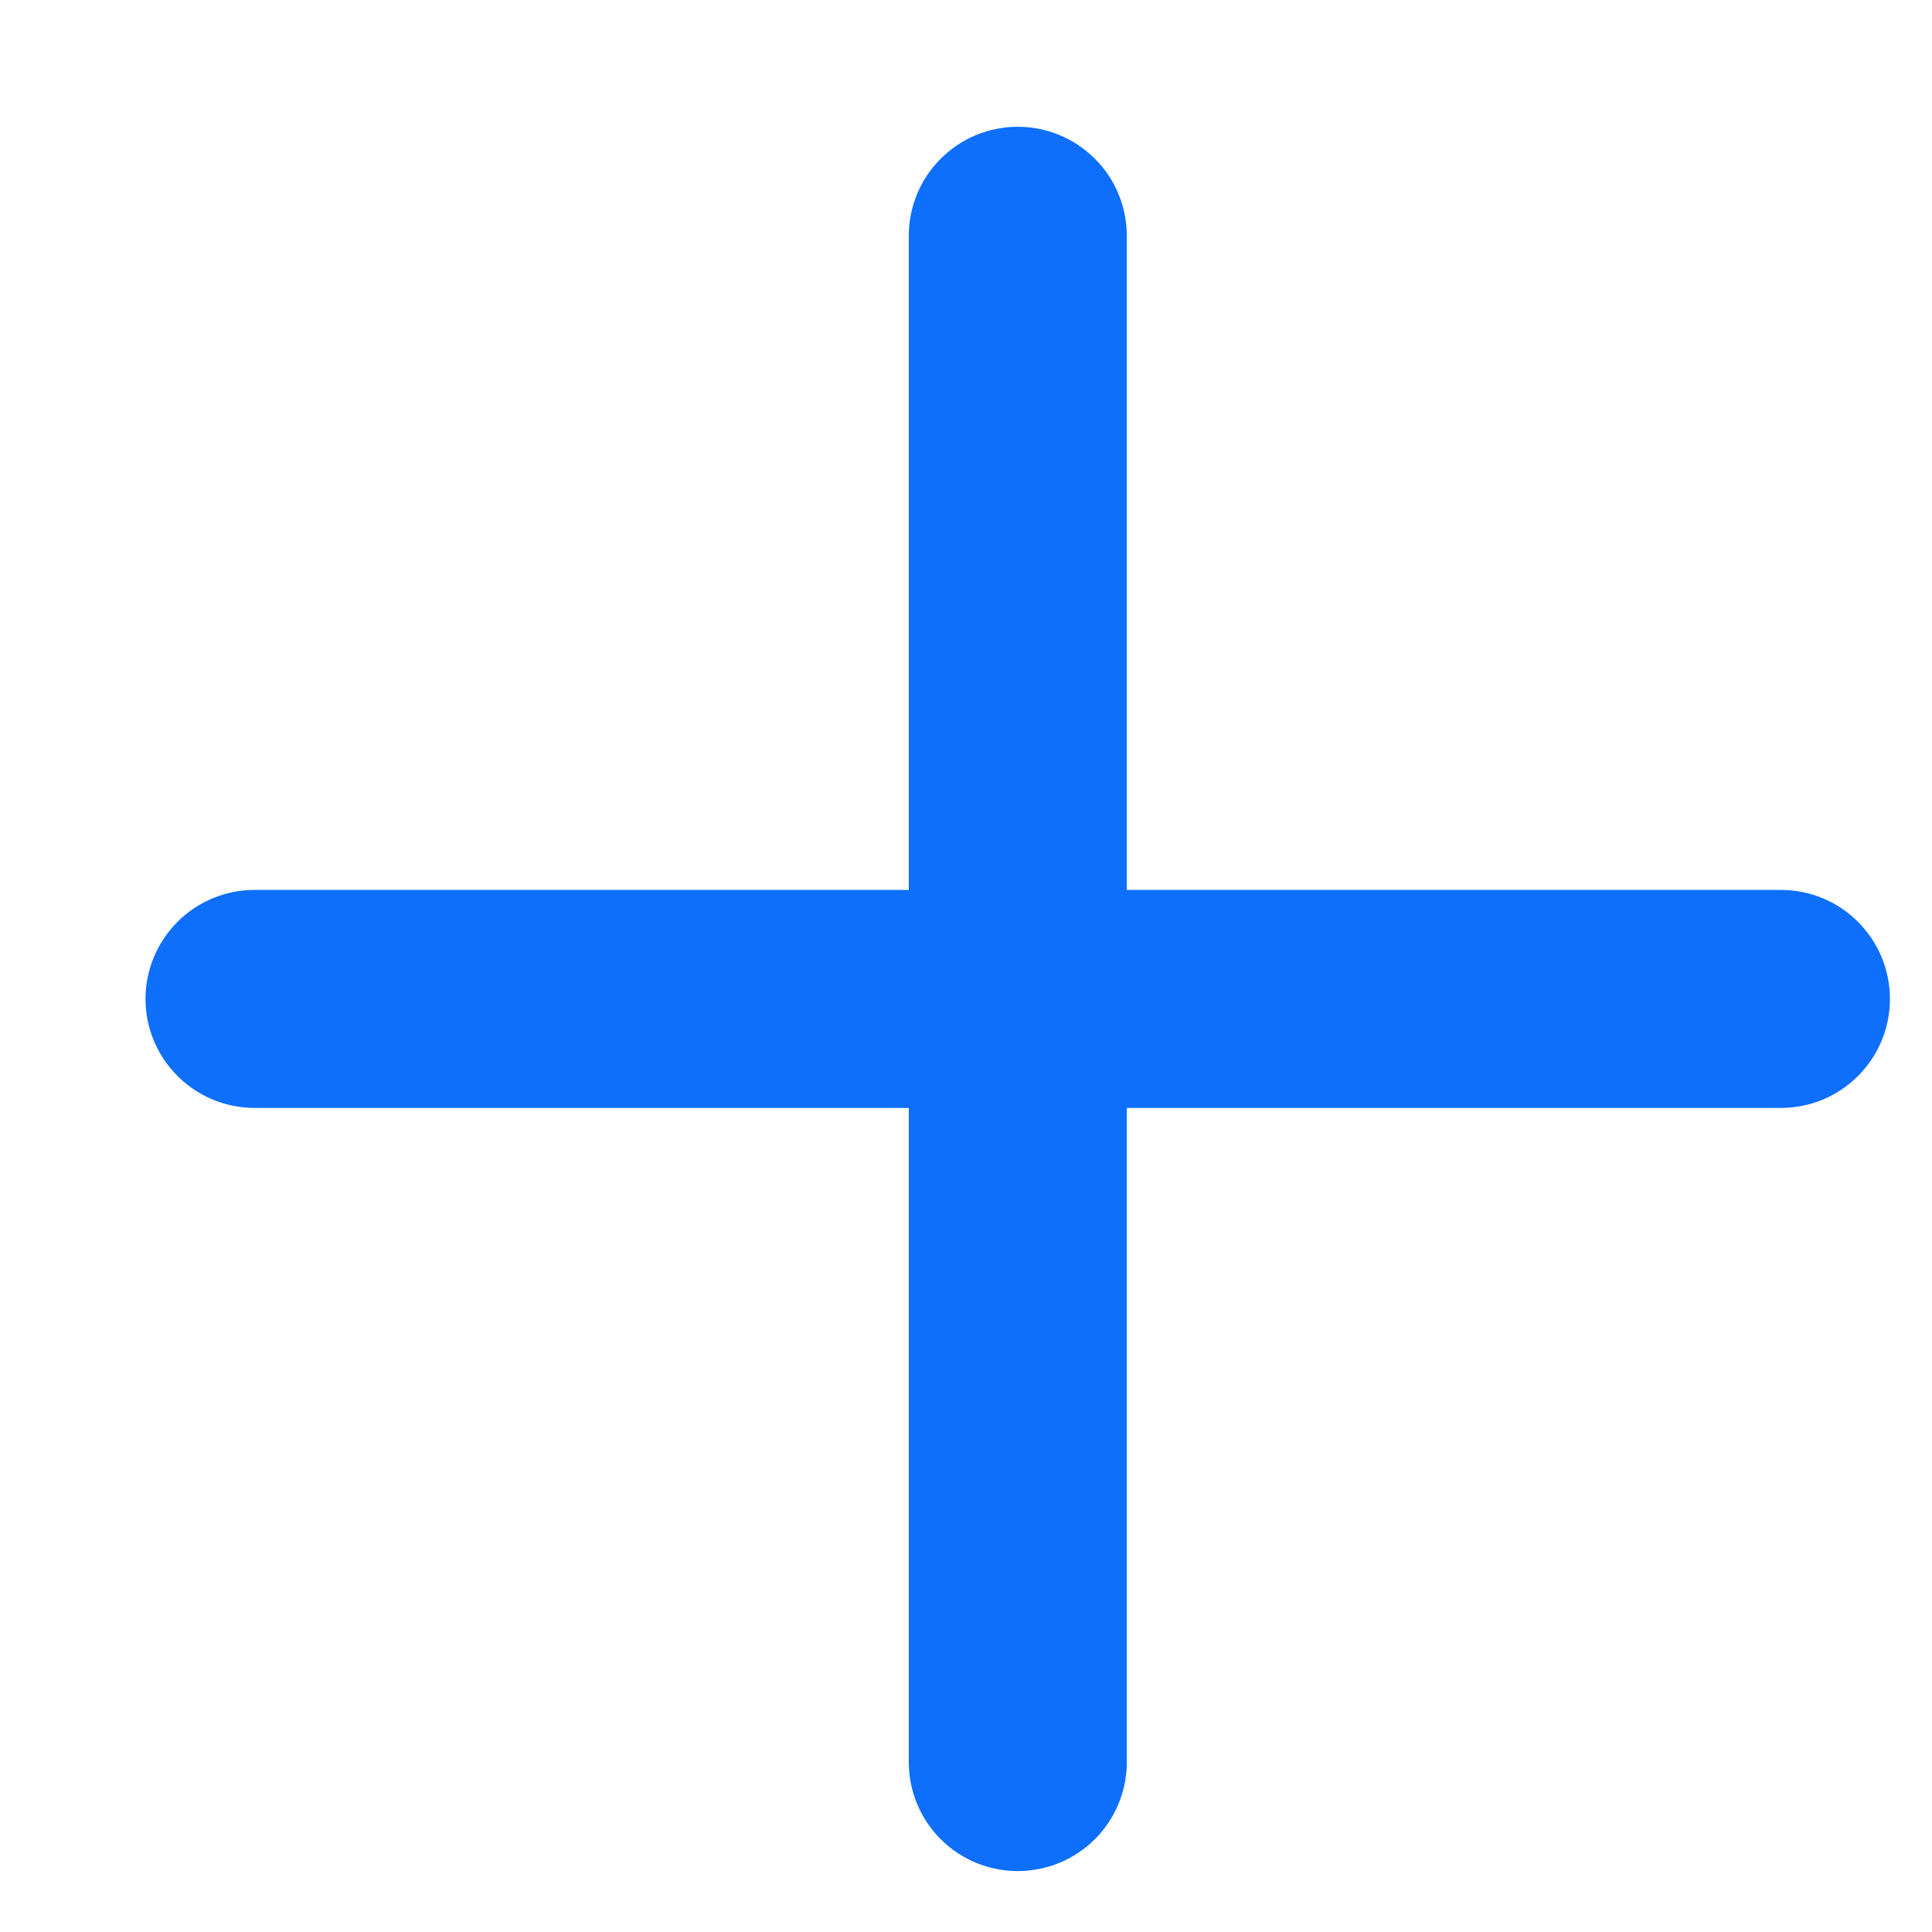
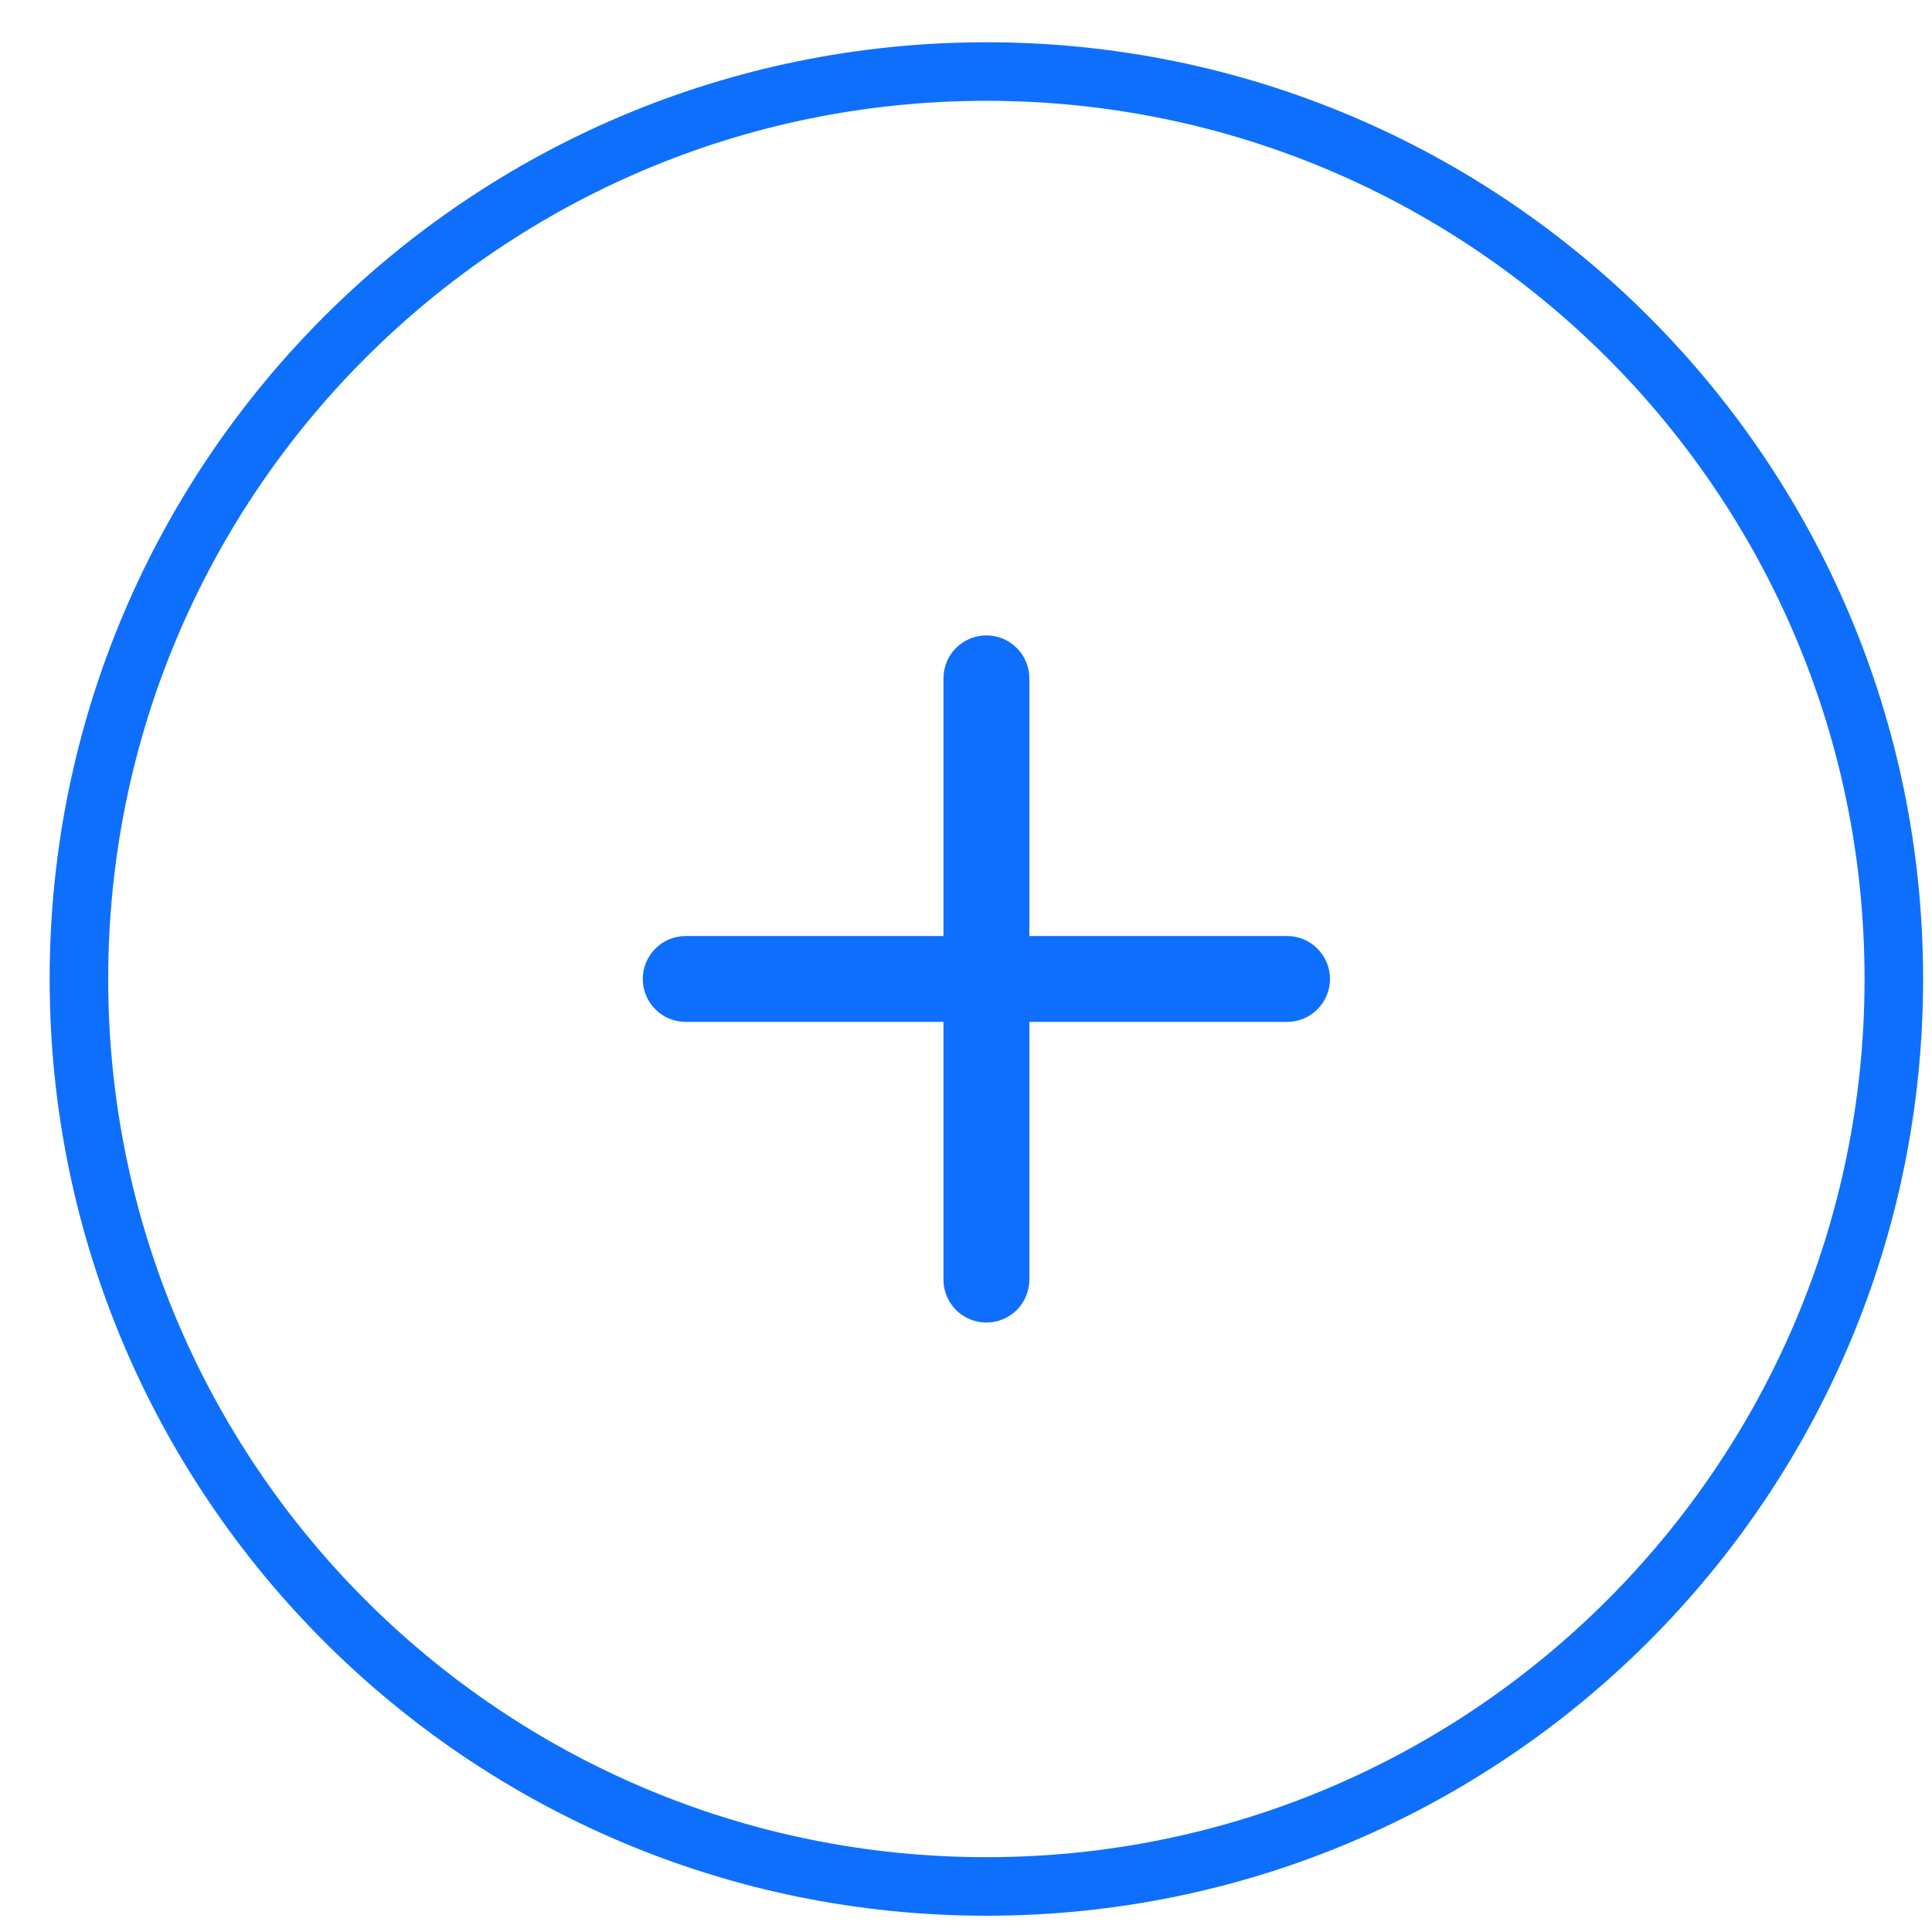
- <svg xmlns="http://www.w3.org/2000/svg" width="13" height="13" viewBox="0 0 13 13" fill="none">
-   <path d="M11.983 5.988H7.582V1.587C7.582 1.392 7.505 1.205 7.367 1.068C7.229 0.93 7.043 0.853 6.848 0.853C6.654 0.853 6.467 0.93 6.33 1.068C6.192 1.205 6.115 1.392 6.115 1.587V5.988H1.713C1.519 5.988 1.332 6.065 1.194 6.203C1.057 6.341 0.979 6.527 0.979 6.722C0.979 6.916 1.057 7.103 1.194 7.24C1.332 7.378 1.519 7.455 1.713 7.455H6.115V11.857C6.115 12.051 6.192 12.238 6.33 12.376C6.467 12.513 6.654 12.59 6.848 12.59C7.043 12.59 7.229 12.513 7.367 12.376C7.505 12.238 7.582 12.051 7.582 11.857V7.455H11.983C12.178 7.455 12.365 7.378 12.502 7.24C12.64 7.103 12.717 6.916 12.717 6.722C12.717 6.527 12.64 6.341 12.502 6.203C12.365 6.065 12.178 5.988 11.983 5.988Z" fill="#0E6FFD" />
+ <svg xmlns="http://www.w3.org/2000/svg" width="33" height="33" viewBox="0 0 33 33" fill="none">
+   <path d="M21.983 15.988H17.582V11.586C17.582 11.392 17.505 11.205 17.367 11.068C17.229 10.93 17.043 10.853 16.848 10.853C16.654 10.853 16.467 10.93 16.329 11.068C16.192 11.205 16.115 11.392 16.115 11.586V15.988H11.713C11.518 15.988 11.332 16.065 11.194 16.203C11.057 16.34 10.979 16.527 10.979 16.722C10.979 16.916 11.057 17.103 11.194 17.24C11.332 17.378 11.518 17.455 11.713 17.455H16.115V21.857C16.115 22.051 16.192 22.238 16.329 22.376C16.467 22.513 16.654 22.59 16.848 22.59C17.043 22.59 17.229 22.513 17.367 22.376C17.505 22.238 17.582 22.051 17.582 21.857V17.455H21.983C22.178 17.455 22.365 17.378 22.502 17.24C22.64 17.103 22.717 16.916 22.717 16.722C22.717 16.527 22.64 16.34 22.502 16.203C22.365 16.065 22.178 15.988 21.983 15.988Z" fill="#0E6FFD" />
+   <rect x="1.348" y="1.222" width="31" height="31" rx="15.5" stroke="#0E6FFD" />
</svg>
